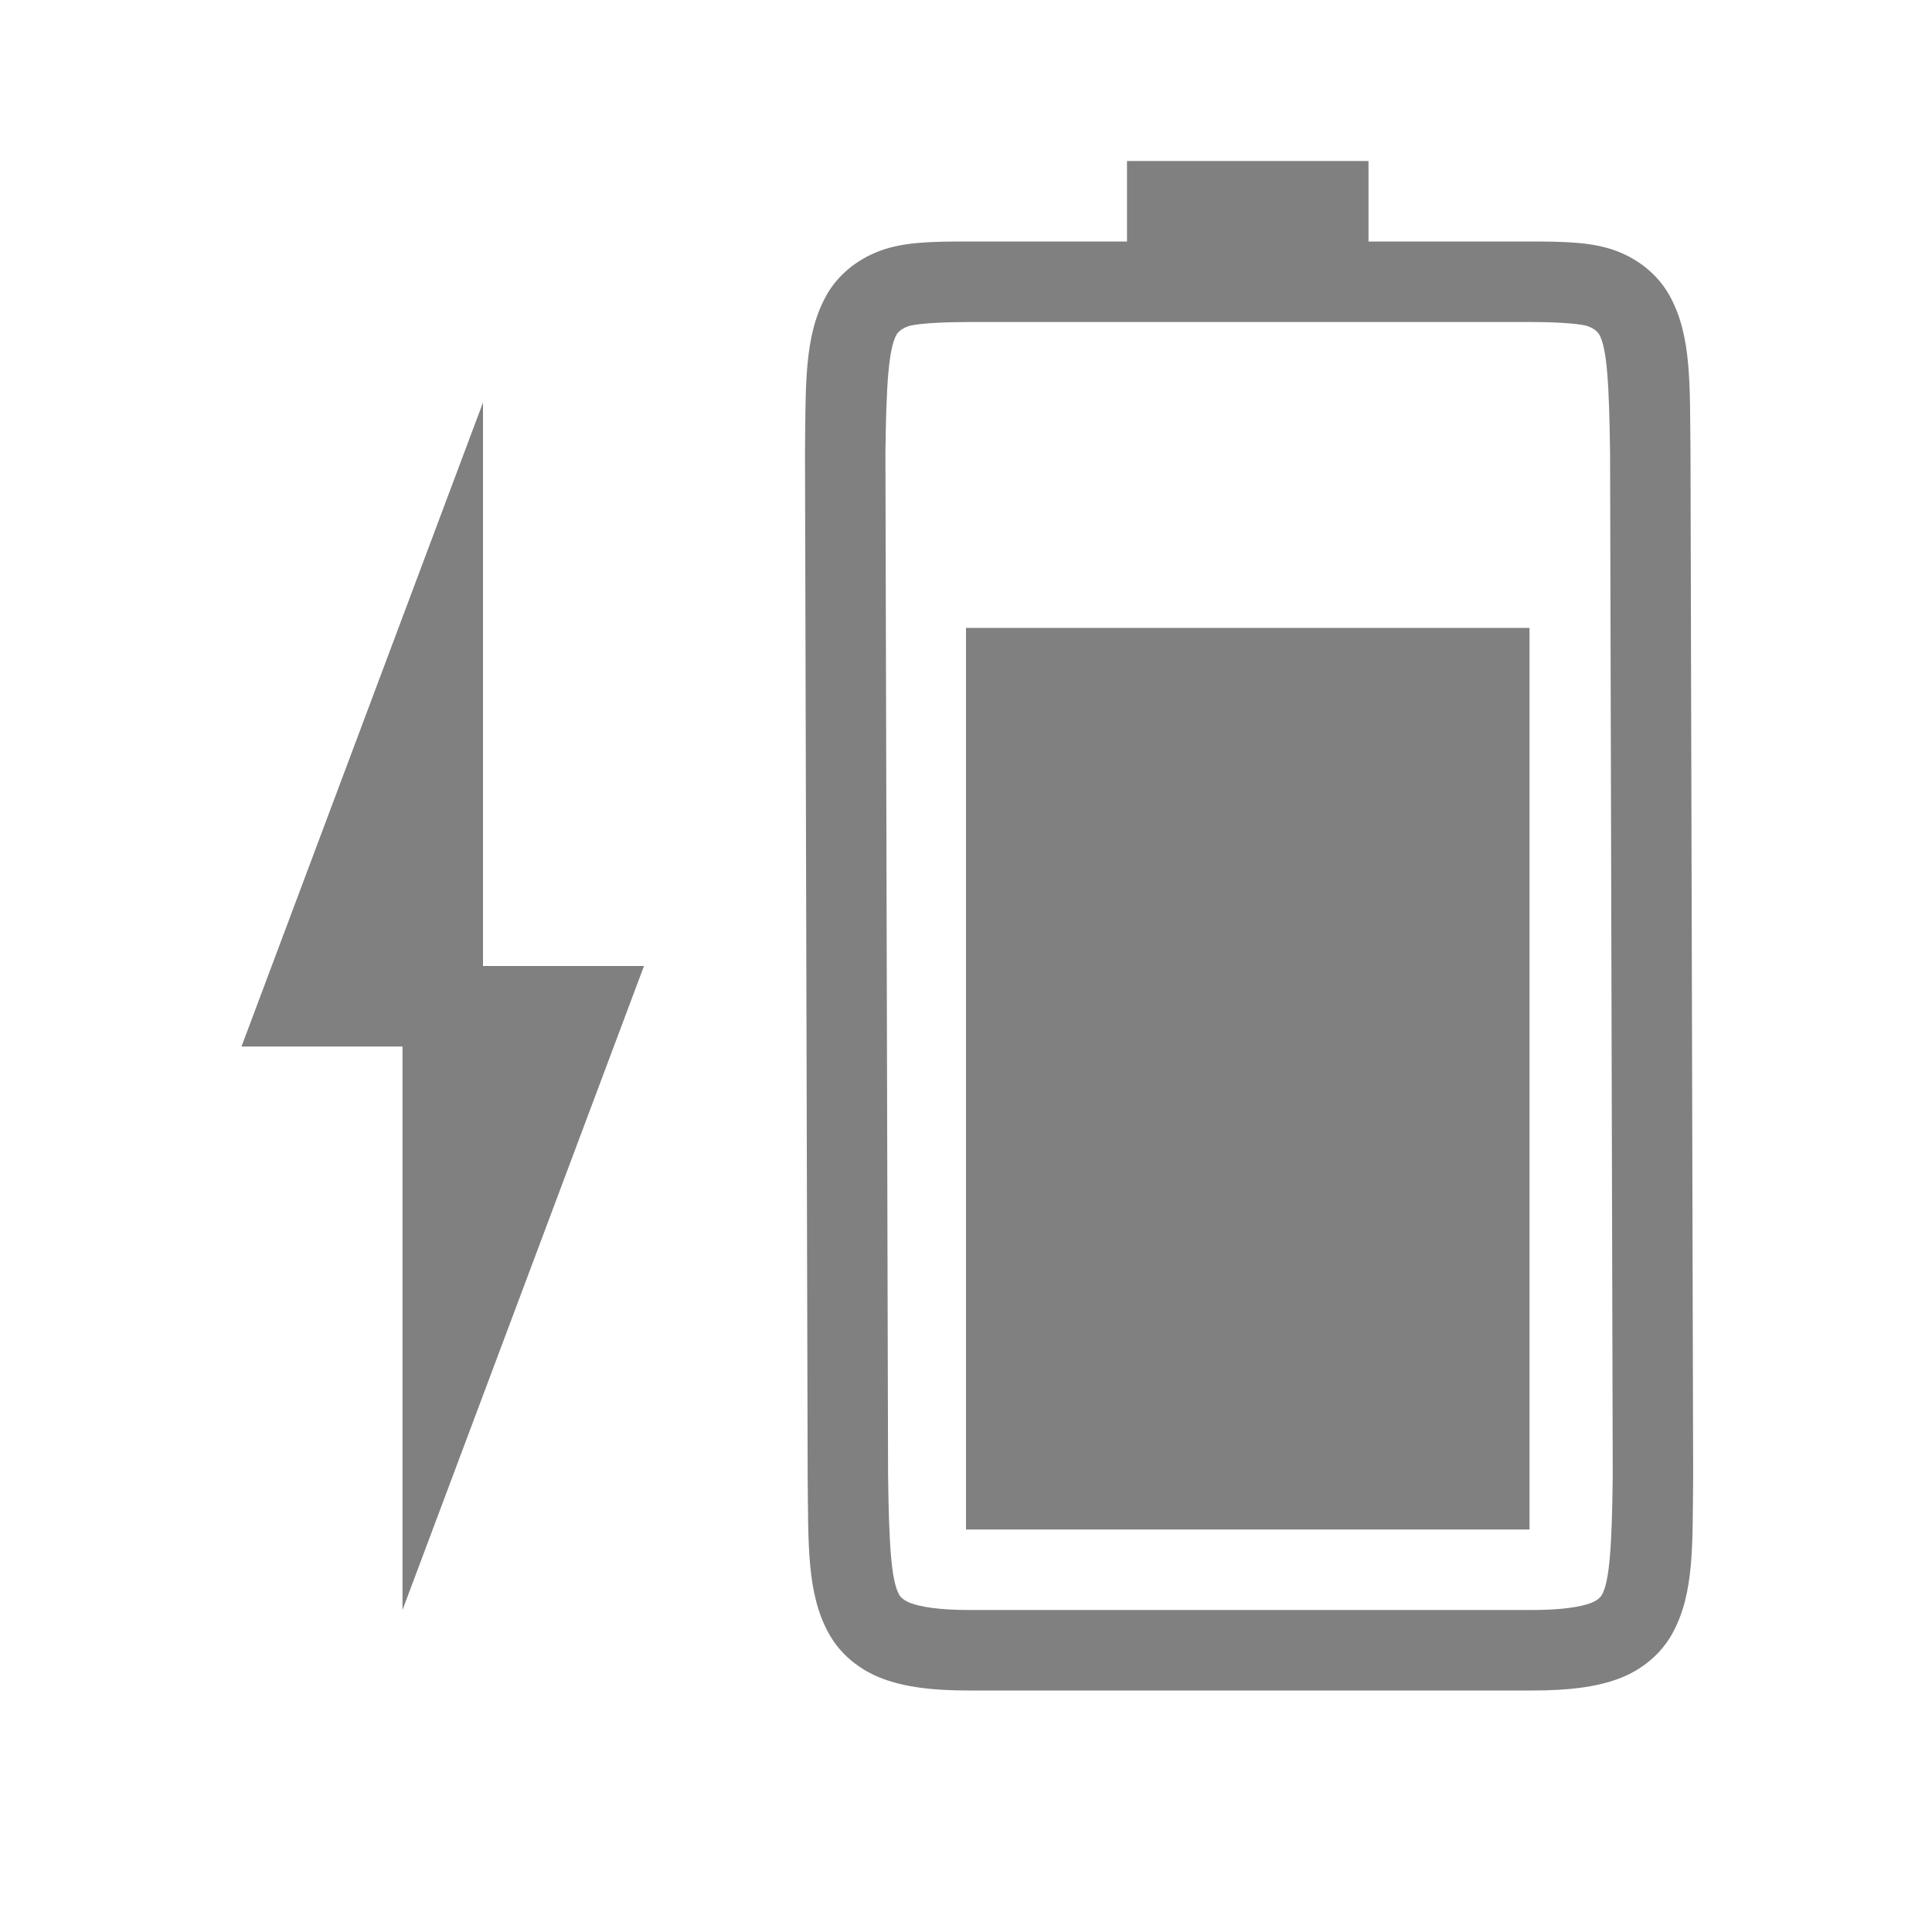
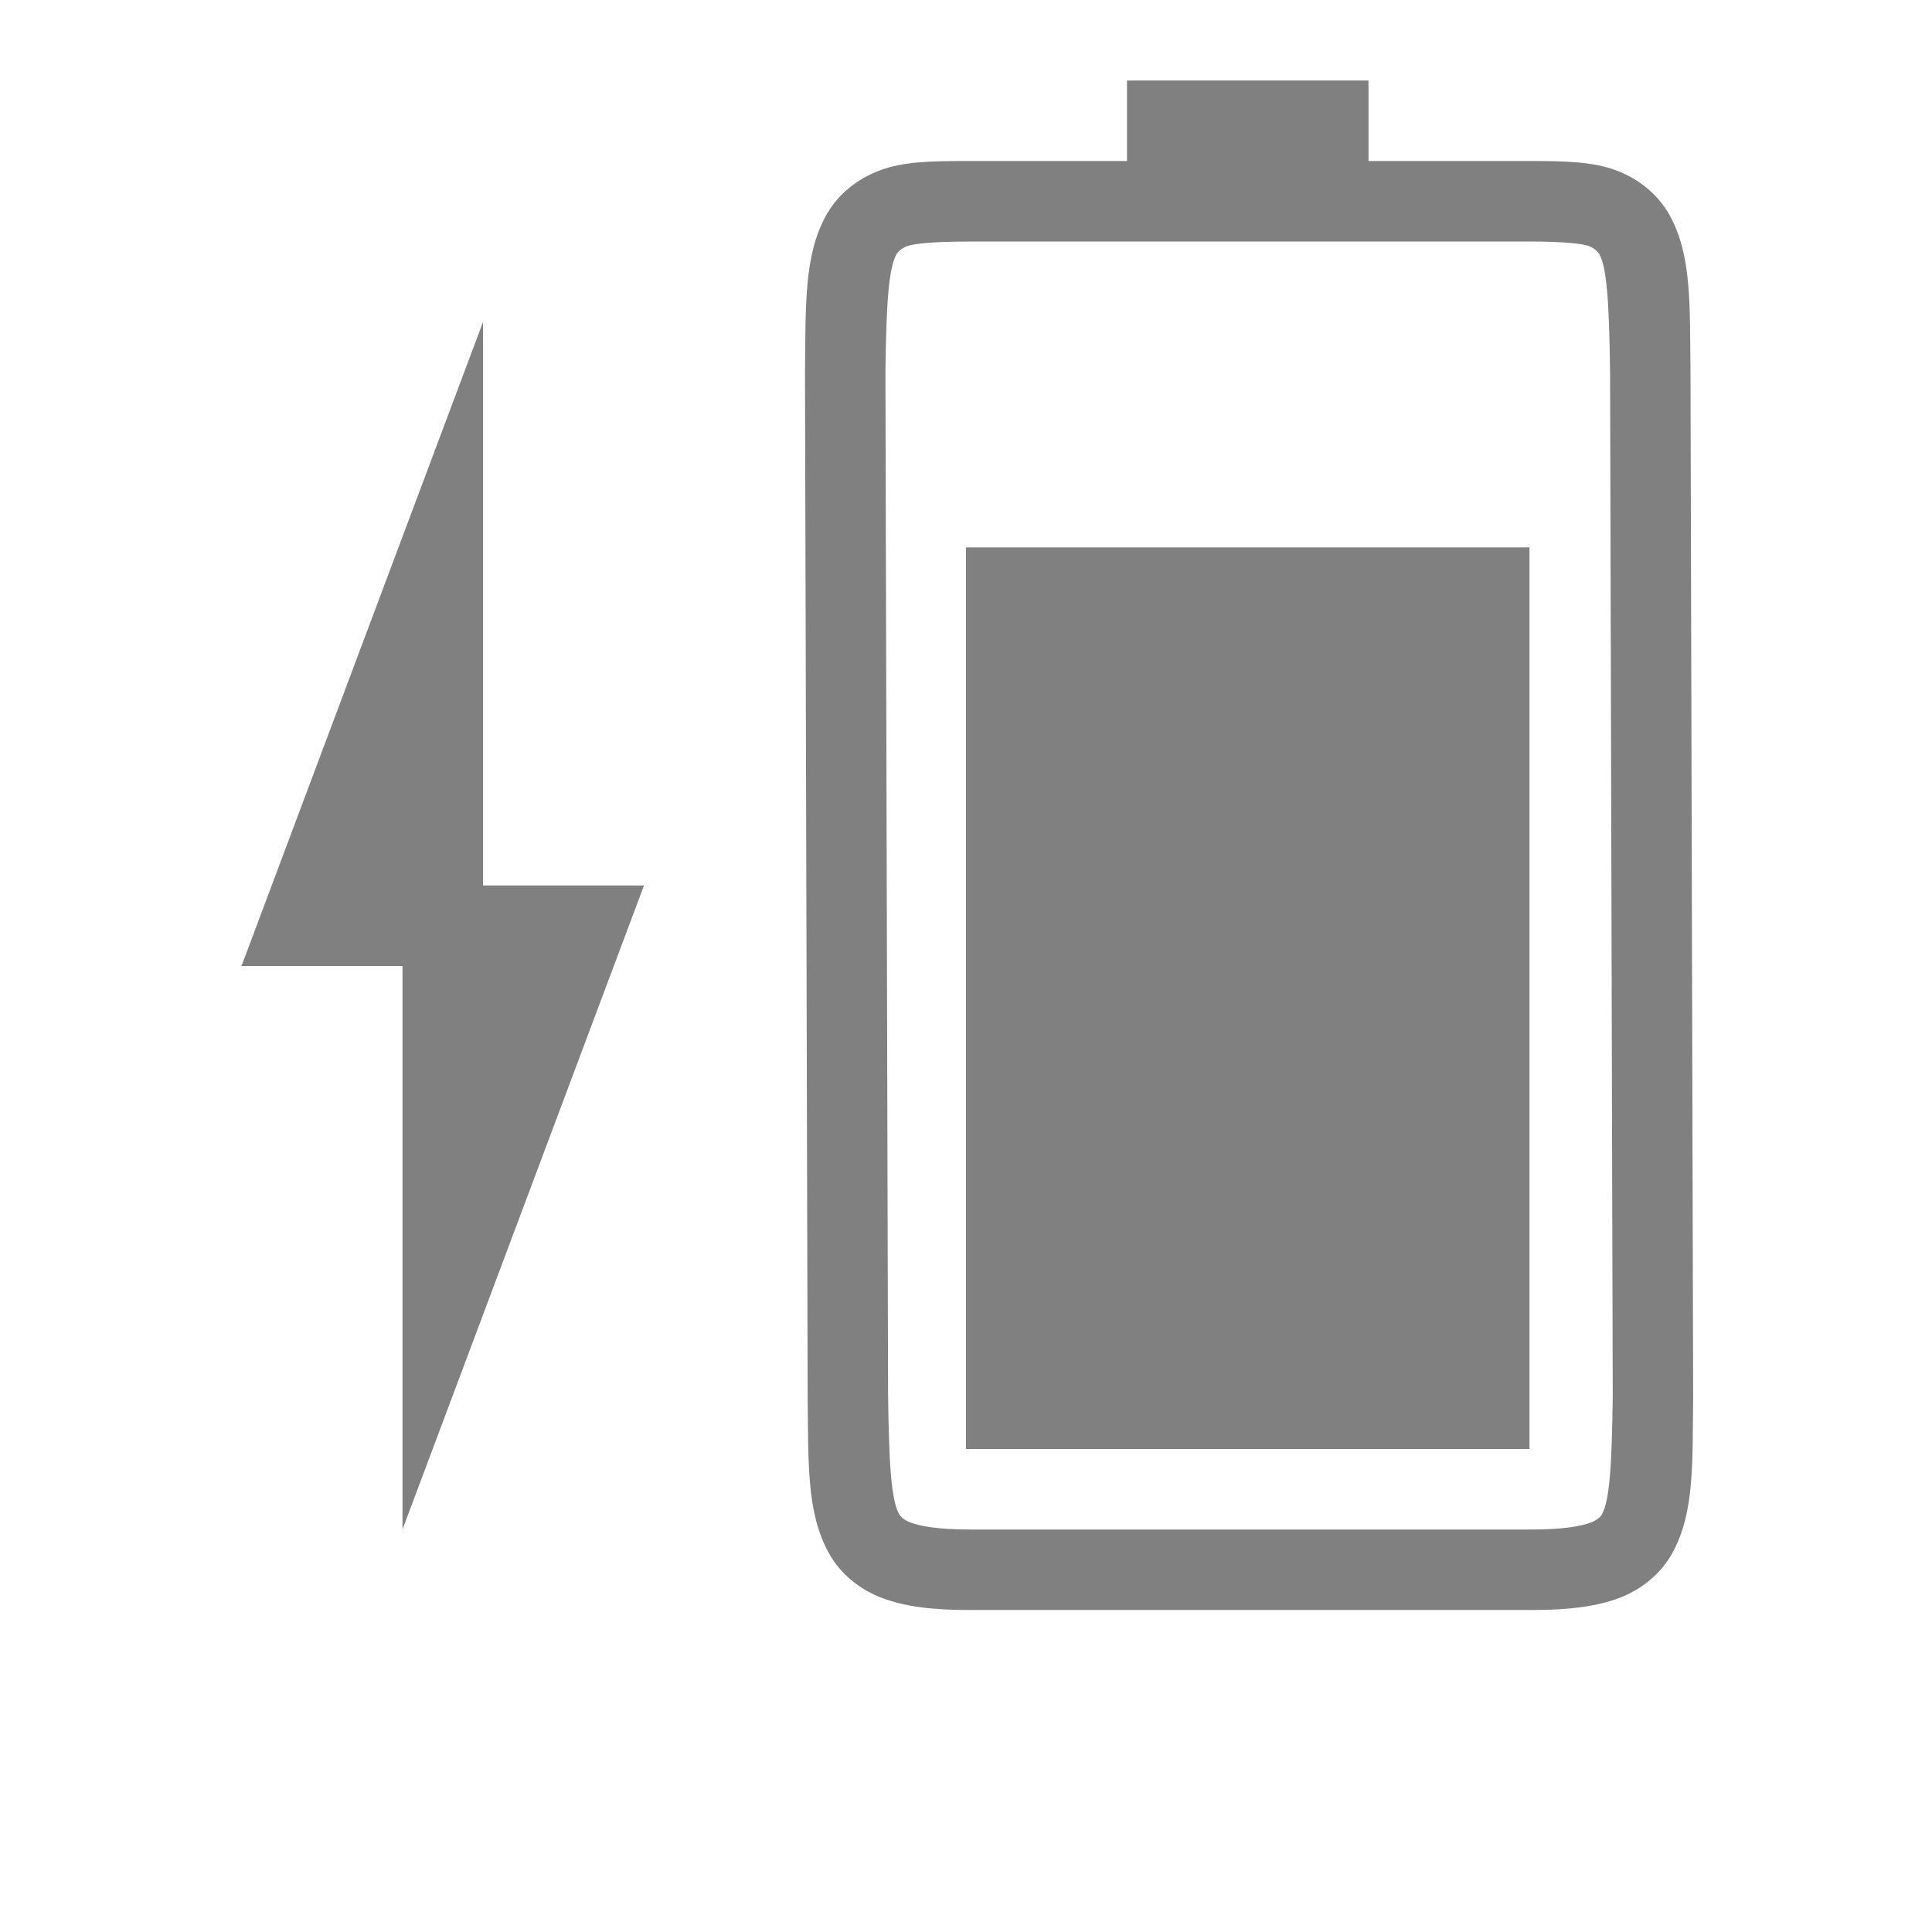
- <svg xmlns="http://www.w3.org/2000/svg" height="24" id="svg7384" version="1.1" width="24">
+ <svg xmlns="http://www.w3.org/2000/svg" viewBox="0 1 24 24" height="24" id="svg7384" version="1.1" width="24">
  <defs id="defs7386">
    <linearGradient id="linearGradient5606">
      <stop id="stop5608" offset="0" style="stop-color:#000000;stop-opacity:1;" />
    </linearGradient>
    <linearGradient id="linearGradient4526">
      <stop id="stop4528" offset="0" style="stop-color:#ffffff;stop-opacity:1;" />
    </linearGradient>
    <linearGradient id="linearGradient3600-4">
      <stop id="stop3602-7" offset="0" style="stop-color:#f4f4f4;stop-opacity:1" />
      <stop id="stop3604-6" offset="1" style="stop-color:#dbdbdb;stop-opacity:1" />
    </linearGradient>
  </defs>
  <path id="path1347-7" style="color:#000000;fill:#808080;stroke-width:4;-inkscape-stroke:none" d="m 14,2 v 1 h -1.994 c -0.438,0 -0.786,0.007 -1.078,0.117 -0.292,0.11 -0.528,0.308 -0.666,0.559 -0.277,0.502 -0.252,1.116 -0.262,1.955 v 0.002 l 0.033,12.703 v 0.002 c 0.01,0.839 -0.015,1.451 0.262,1.953 0.138,0.251 0.374,0.451 0.666,0.561 0.292,0.11 0.64,0.148 1.078,0.148 h 6.994 c 0.438,0 0.786,-0.039 1.078,-0.148 0.292,-0.11 0.526,-0.31 0.664,-0.561 0.277,-0.502 0.248,-1.114 0.258,-1.953 v -0.002 l -0.033,-12.703 v -0.002 c -0.01,-0.839 0.019,-1.453 -0.258,-1.955 -0.138,-0.251 -0.372,-0.449 -0.664,-0.559 -0.292,-0.11 -0.64,-0.117 -1.078,-0.117 h -2 v -1 z m -1.994,2 h 6.994 c 0.427,0 0.664,0.029 0.727,0.053 0.086,0.032 0.125,0.077 0.141,0.105 0.095,0.172 0.122,0.618 0.133,1.475 l 0.033,12.693 v 0.012 c -0.01,0.854 -0.038,1.298 -0.133,1.471 -0.016,0.029 -0.055,0.073 -0.141,0.105 -0.123,0.046 -0.348,0.086 -0.727,0.086 h -6.994 c -0.378,0 -0.604,-0.04 -0.727,-0.086 -0.086,-0.032 -0.127,-0.077 -0.143,-0.105 -0.098,-0.178 -0.126,-0.62 -0.137,-1.484 l -0.033,-12.691 c 0.01,-0.853 0.039,-1.298 0.137,-1.475 0.016,-0.029 0.057,-0.073 0.143,-0.105 0.061,-0.023 0.299,-0.053 0.727,-0.053 z" />
  <path style="display:inline;fill:#808080;fill-opacity:1;stroke:none;stroke-width:1;enable-background:new" d="m 5,20 3,-8 h -2 v -7 l -3,8 h 2 z" id="path2970-6" />
  <g id="layer2" style="display:inline;stroke-width:0.8" transform="matrix(1.25,0,0,1.25,-913,-348)" />
  <g id="layer4" style="display:inline;stroke-width:0.8" transform="matrix(1.25,0,0,1.25,-913,-348)" />
  <g id="g1812" style="display:inline;stroke-width:0.8" transform="matrix(1.25,0,0,1.25,-913,-348)" />
  <g id="g6217" style="display:inline;stroke-width:0.8" transform="matrix(1.25,0,0,1.25,-913,-348)" />
  <g id="layer3" style="display:inline;stroke-width:0.8" transform="matrix(1.25,0,0,1.25,-913,-348)" />
  <g id="g1833" style="display:inline;stroke-width:0.8" transform="matrix(1.25,0,0,1.25,-913,-348)" />
  <g id="layer1" style="display:inline;stroke-width:0.8" transform="matrix(1.25,0,0,1.25,-913,-348)" />
  <rect style="fill:#808080;fill-rule:evenodd;stroke-width:0.5;stroke-linecap:square" id="rect1141" width="7" height="11.2" x="12" y="7.8" />
</svg>
